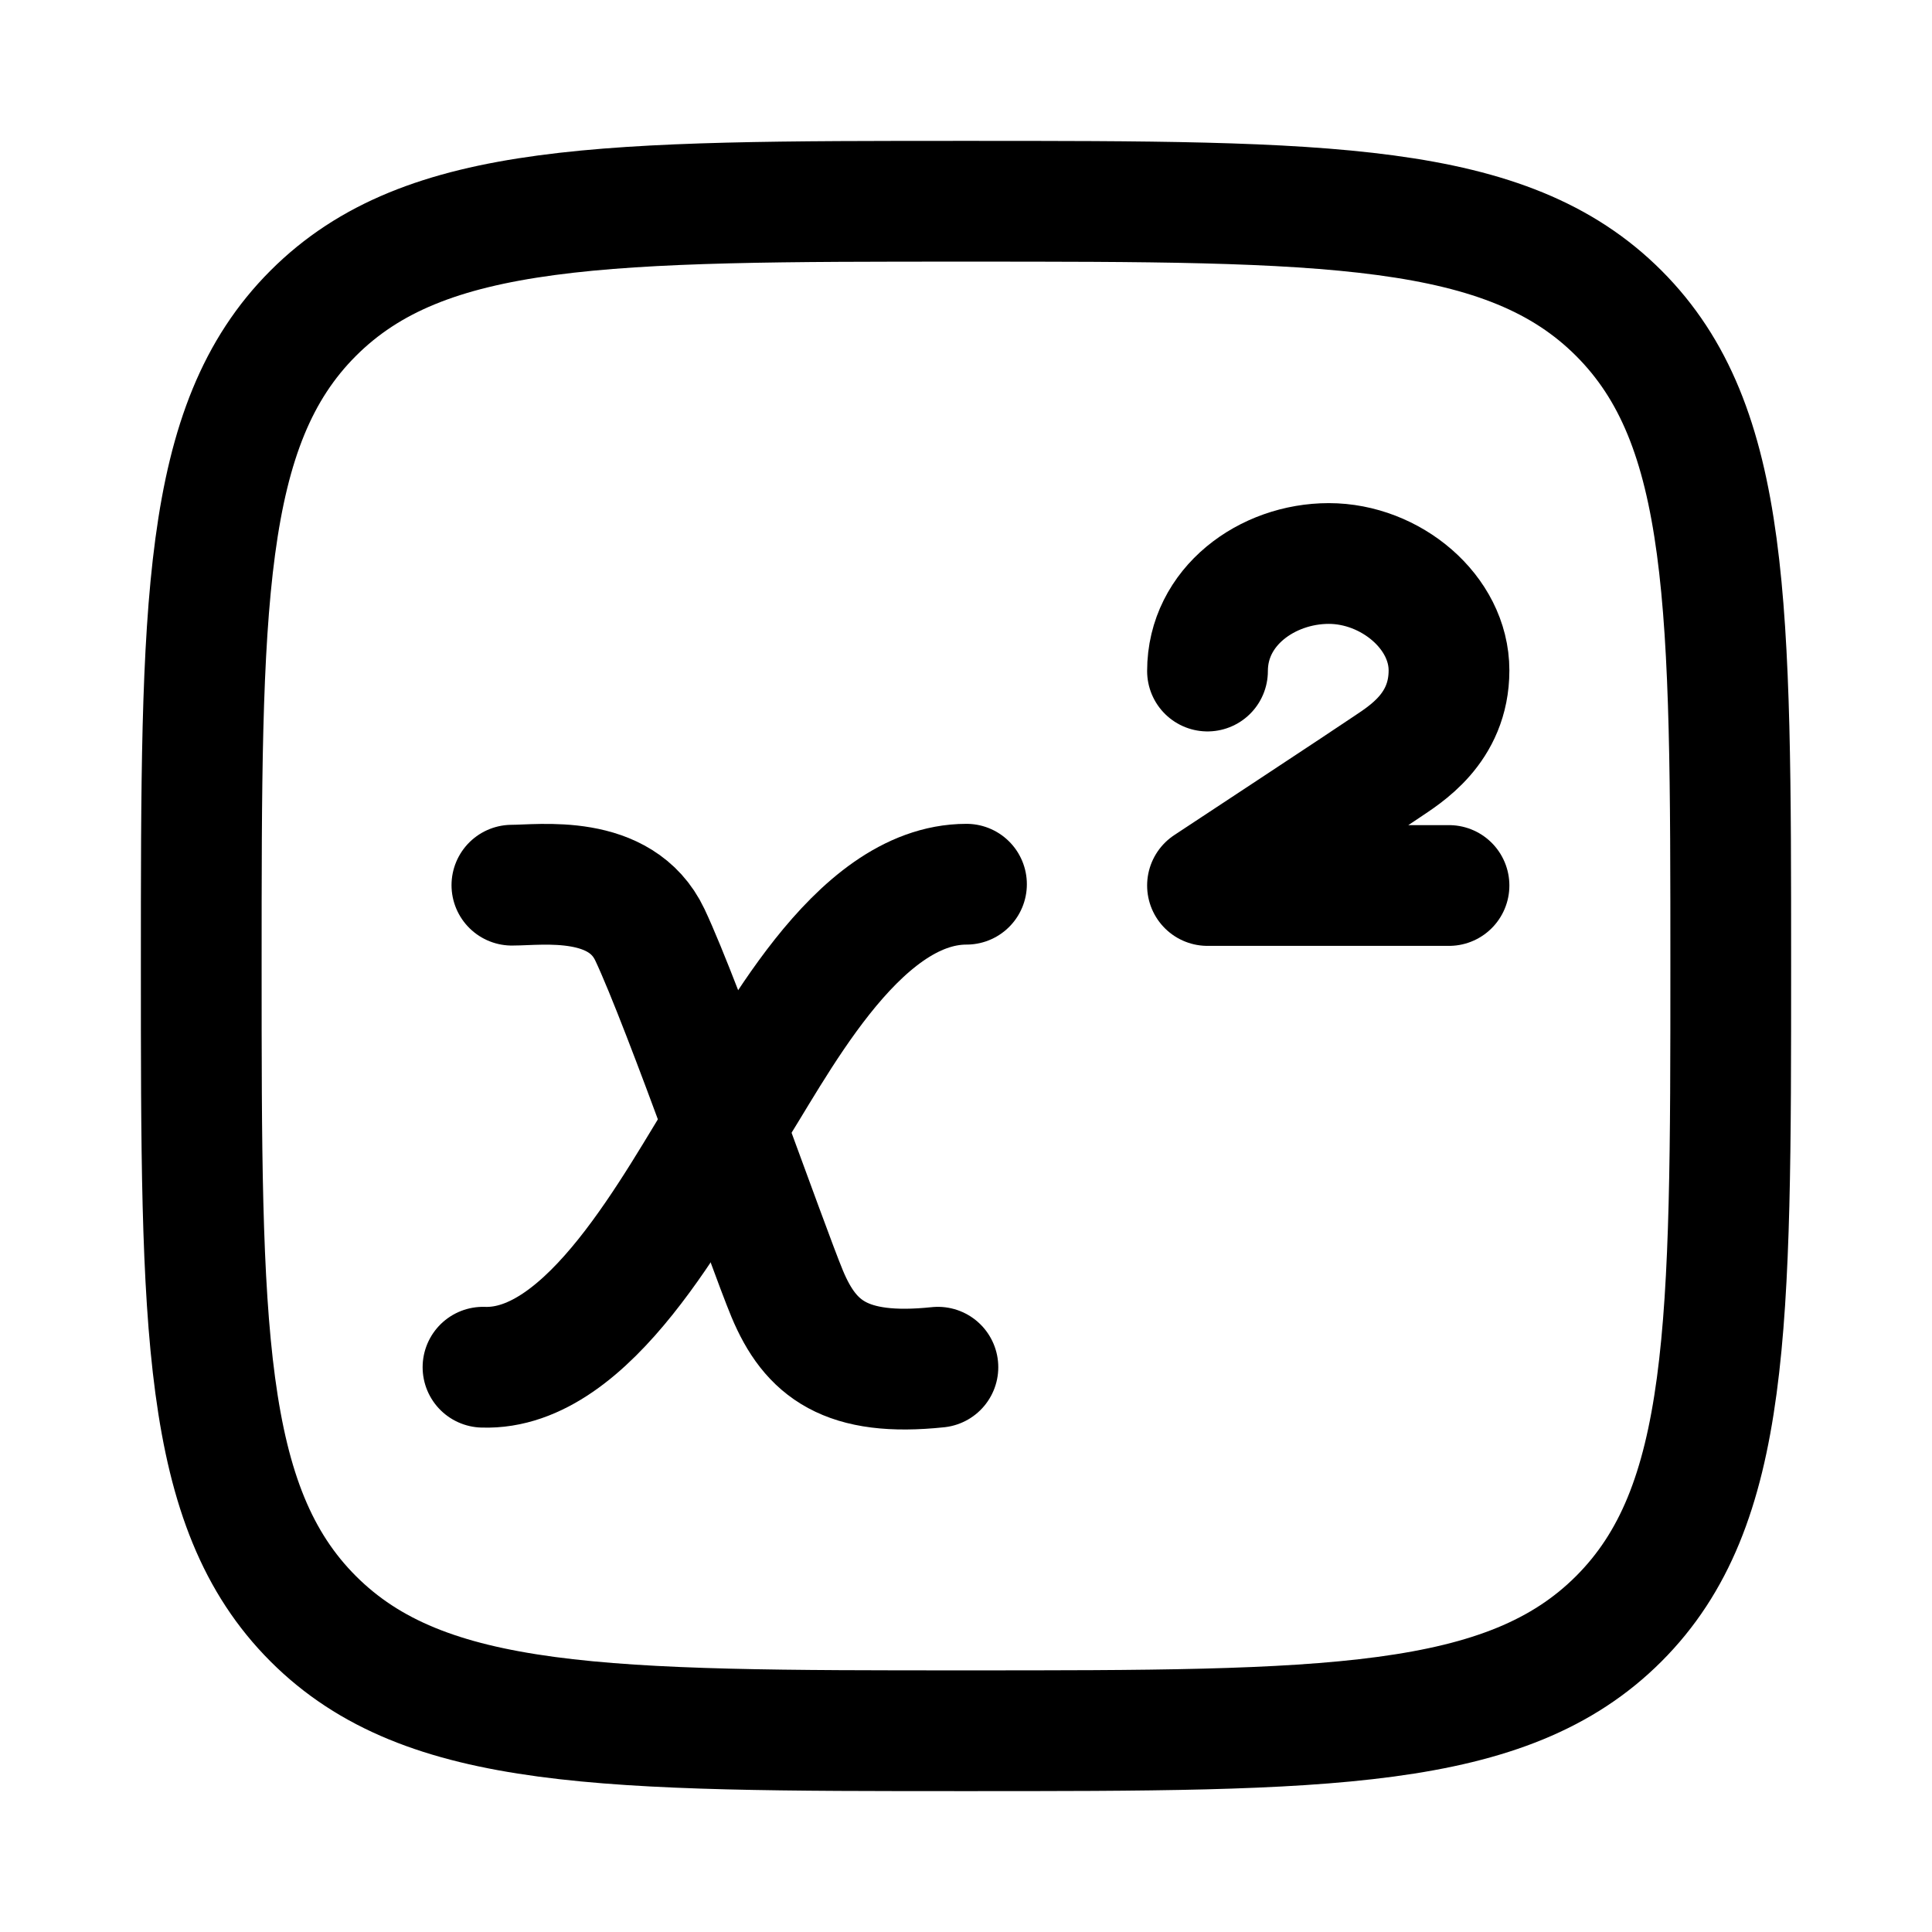
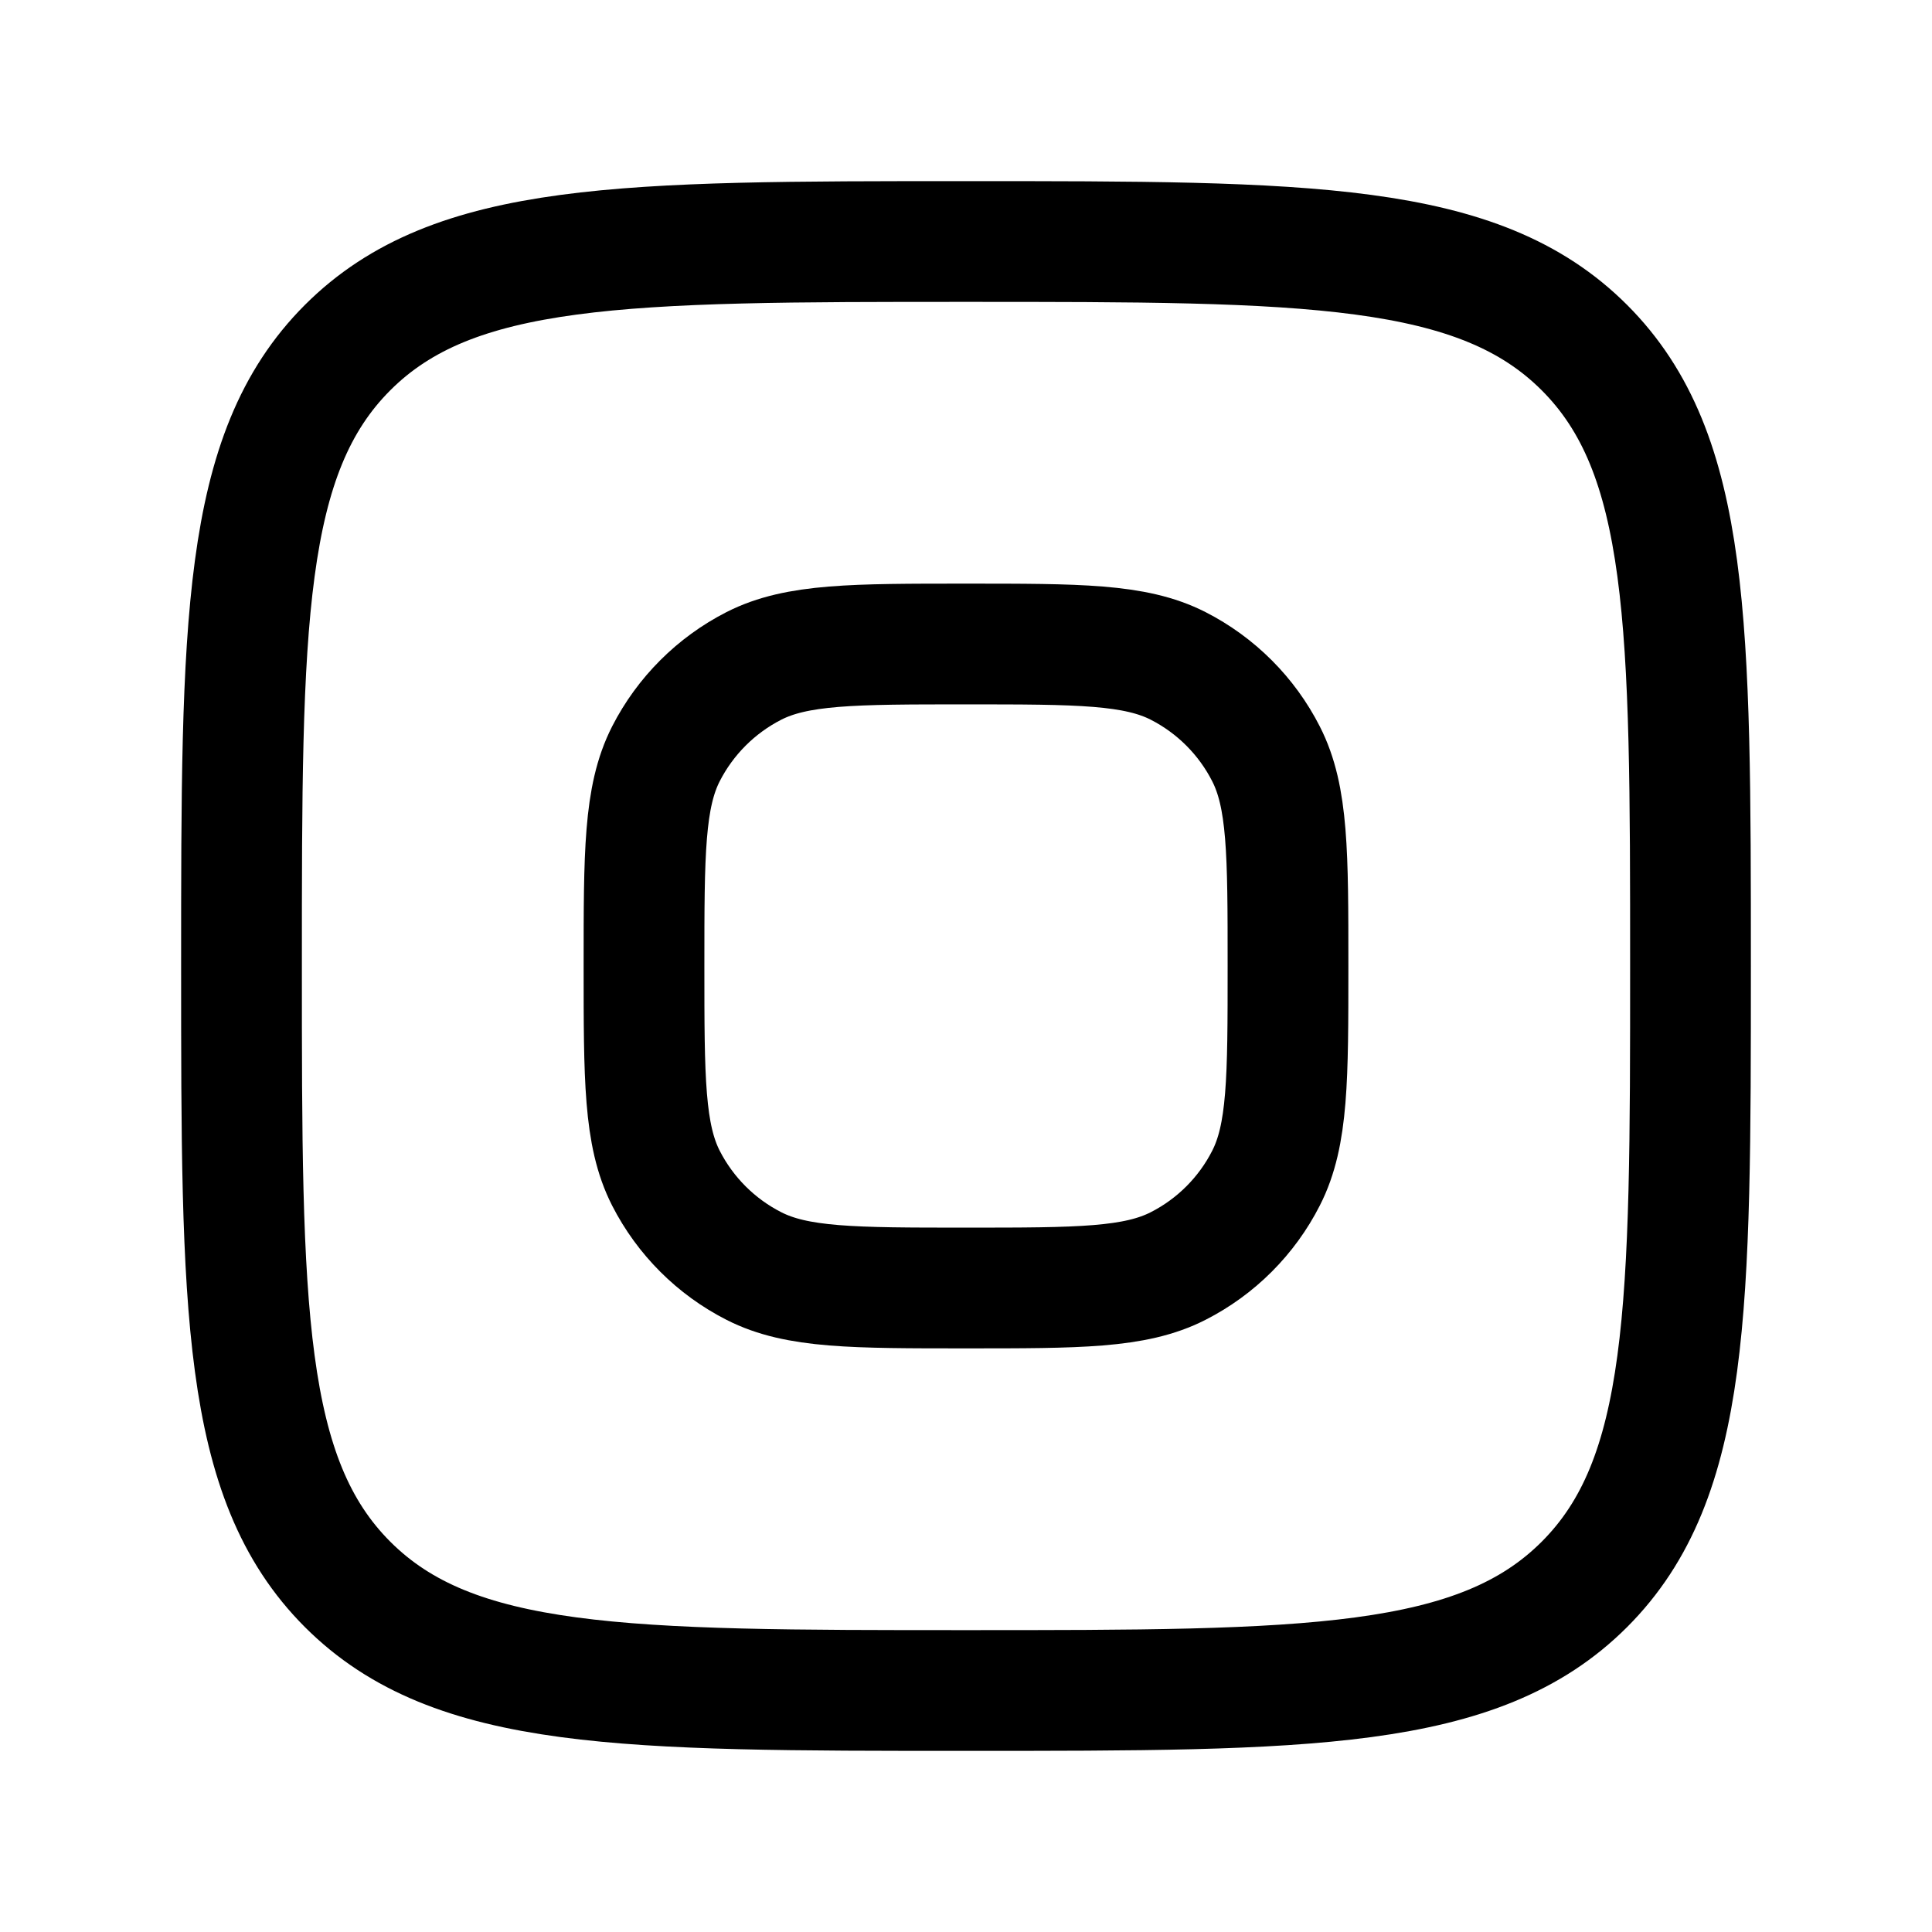
<svg xmlns="http://www.w3.org/2000/svg" width="24" height="24" viewBox="0 0 24 24" fill="none">
-   <path d="M2.5 12C2.5 7.522 2.5 5.282 3.891 3.891C5.282 2.5 7.522 2.5 12 2.5C16.478 2.5 18.718 2.5 20.109 3.891C21.5 5.282 21.5 7.522 21.5 12C21.5 16.478 21.5 18.718 20.109 20.109C18.718 21.5 16.478 21.5 12 21.5C7.522 21.5 5.282 21.5 3.891 20.109C2.5 18.718 2.5 16.478 2.5 12Z" stroke="currentColor" stroke-linejoin="round" stroke-width="1.5" />
-   <path d="M6.359 10.996C6.719 10.996 7.712 10.85 8.073 11.612C8.488 12.491 9.53 15.473 9.779 16.072C10.067 16.762 10.511 17.104 11.651 16.984" stroke="currentColor" stroke-linecap="round" stroke-width="1.5" />
-   <path d="M12.006 10.984C10.62 10.984 9.6 13.072 9.047 13.912C8.387 14.964 7.32 17.032 6 16.984" stroke="currentColor" stroke-linecap="round" stroke-width="1.5" />
-   <path d="M18 11H15C15 11 17.005 9.679 17.224 9.529C17.444 9.379 18 9.054 18 8.328C18 7.603 17.275 7 16.507 7C15.74 7 15 7.535 15 8.336" stroke="currentColor" stroke-linecap="round" stroke-linejoin="round" stroke-width="1.5" />
+   <path d="M12 21H12H12C16.243 21 18.364 21 19.682 19.682C21 18.364 21 16.243 21 12V12V12C21 7.757 21 5.636 19.682 4.318C18.364 3 16.243 3 12 3C7.757 3 5.636 3 4.318 4.318C3 5.636 3 7.757 3 12C3 16.243 3 18.364 4.318 19.682C5.636 21 7.757 21 12 21Z" stroke="currentColor" stroke-linecap="round" stroke-linejoin="round" stroke-width="1.5" />
+   <path d="M15.727 9.365C16 9.9 16 10.6 16 12C16 13.4 16 14.1 15.727 14.635C15.488 15.105 15.105 15.488 14.635 15.727C14.1 16 13.4 16 12 16C10.6 16 9.9 16 9.365 15.727C8.895 15.488 8.512 15.105 8.272 14.635C8 14.1 8 13.4 8 12C8 10.6 8 9.9 8.272 9.365C8.512 8.895 8.895 8.512 9.365 8.272C9.9 8 10.6 8 12 8C13.4 8 14.1 8 14.635 8.272C15.105 8.512 15.488 8.895 15.727 9.365Z" stroke="currentColor" stroke-linecap="round" stroke-linejoin="round" stroke-width="1.5" />
</svg>
